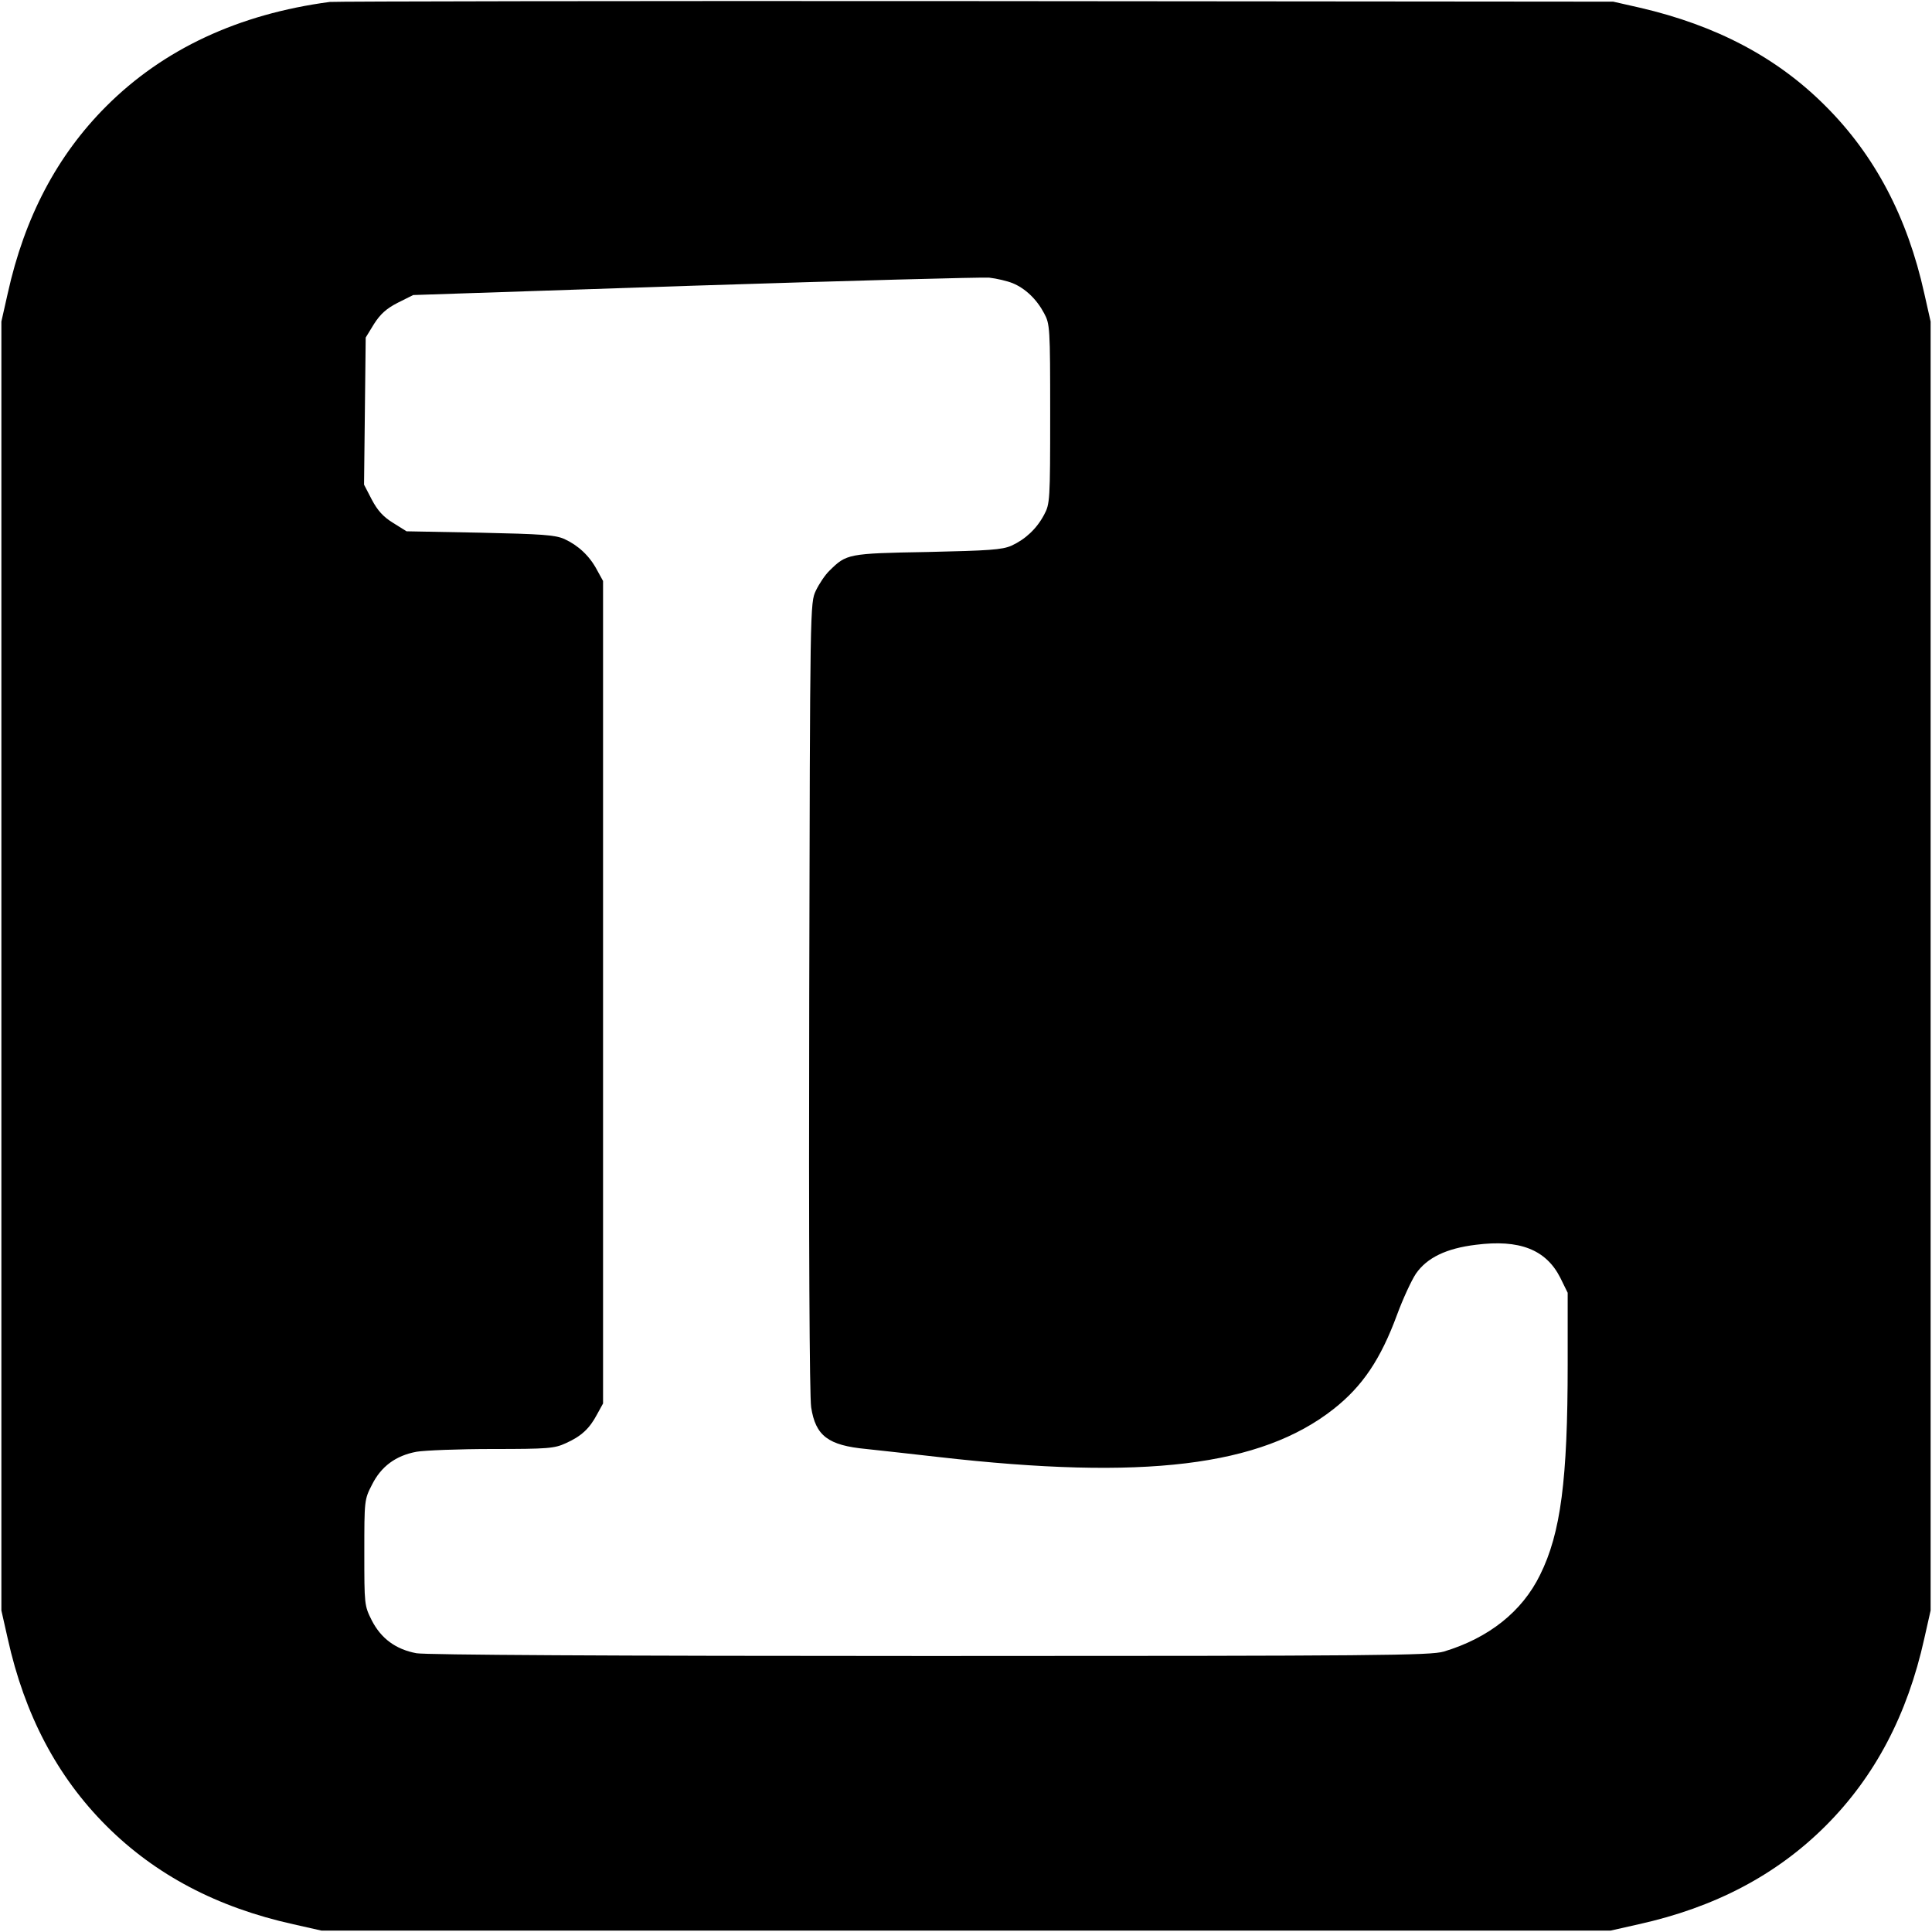
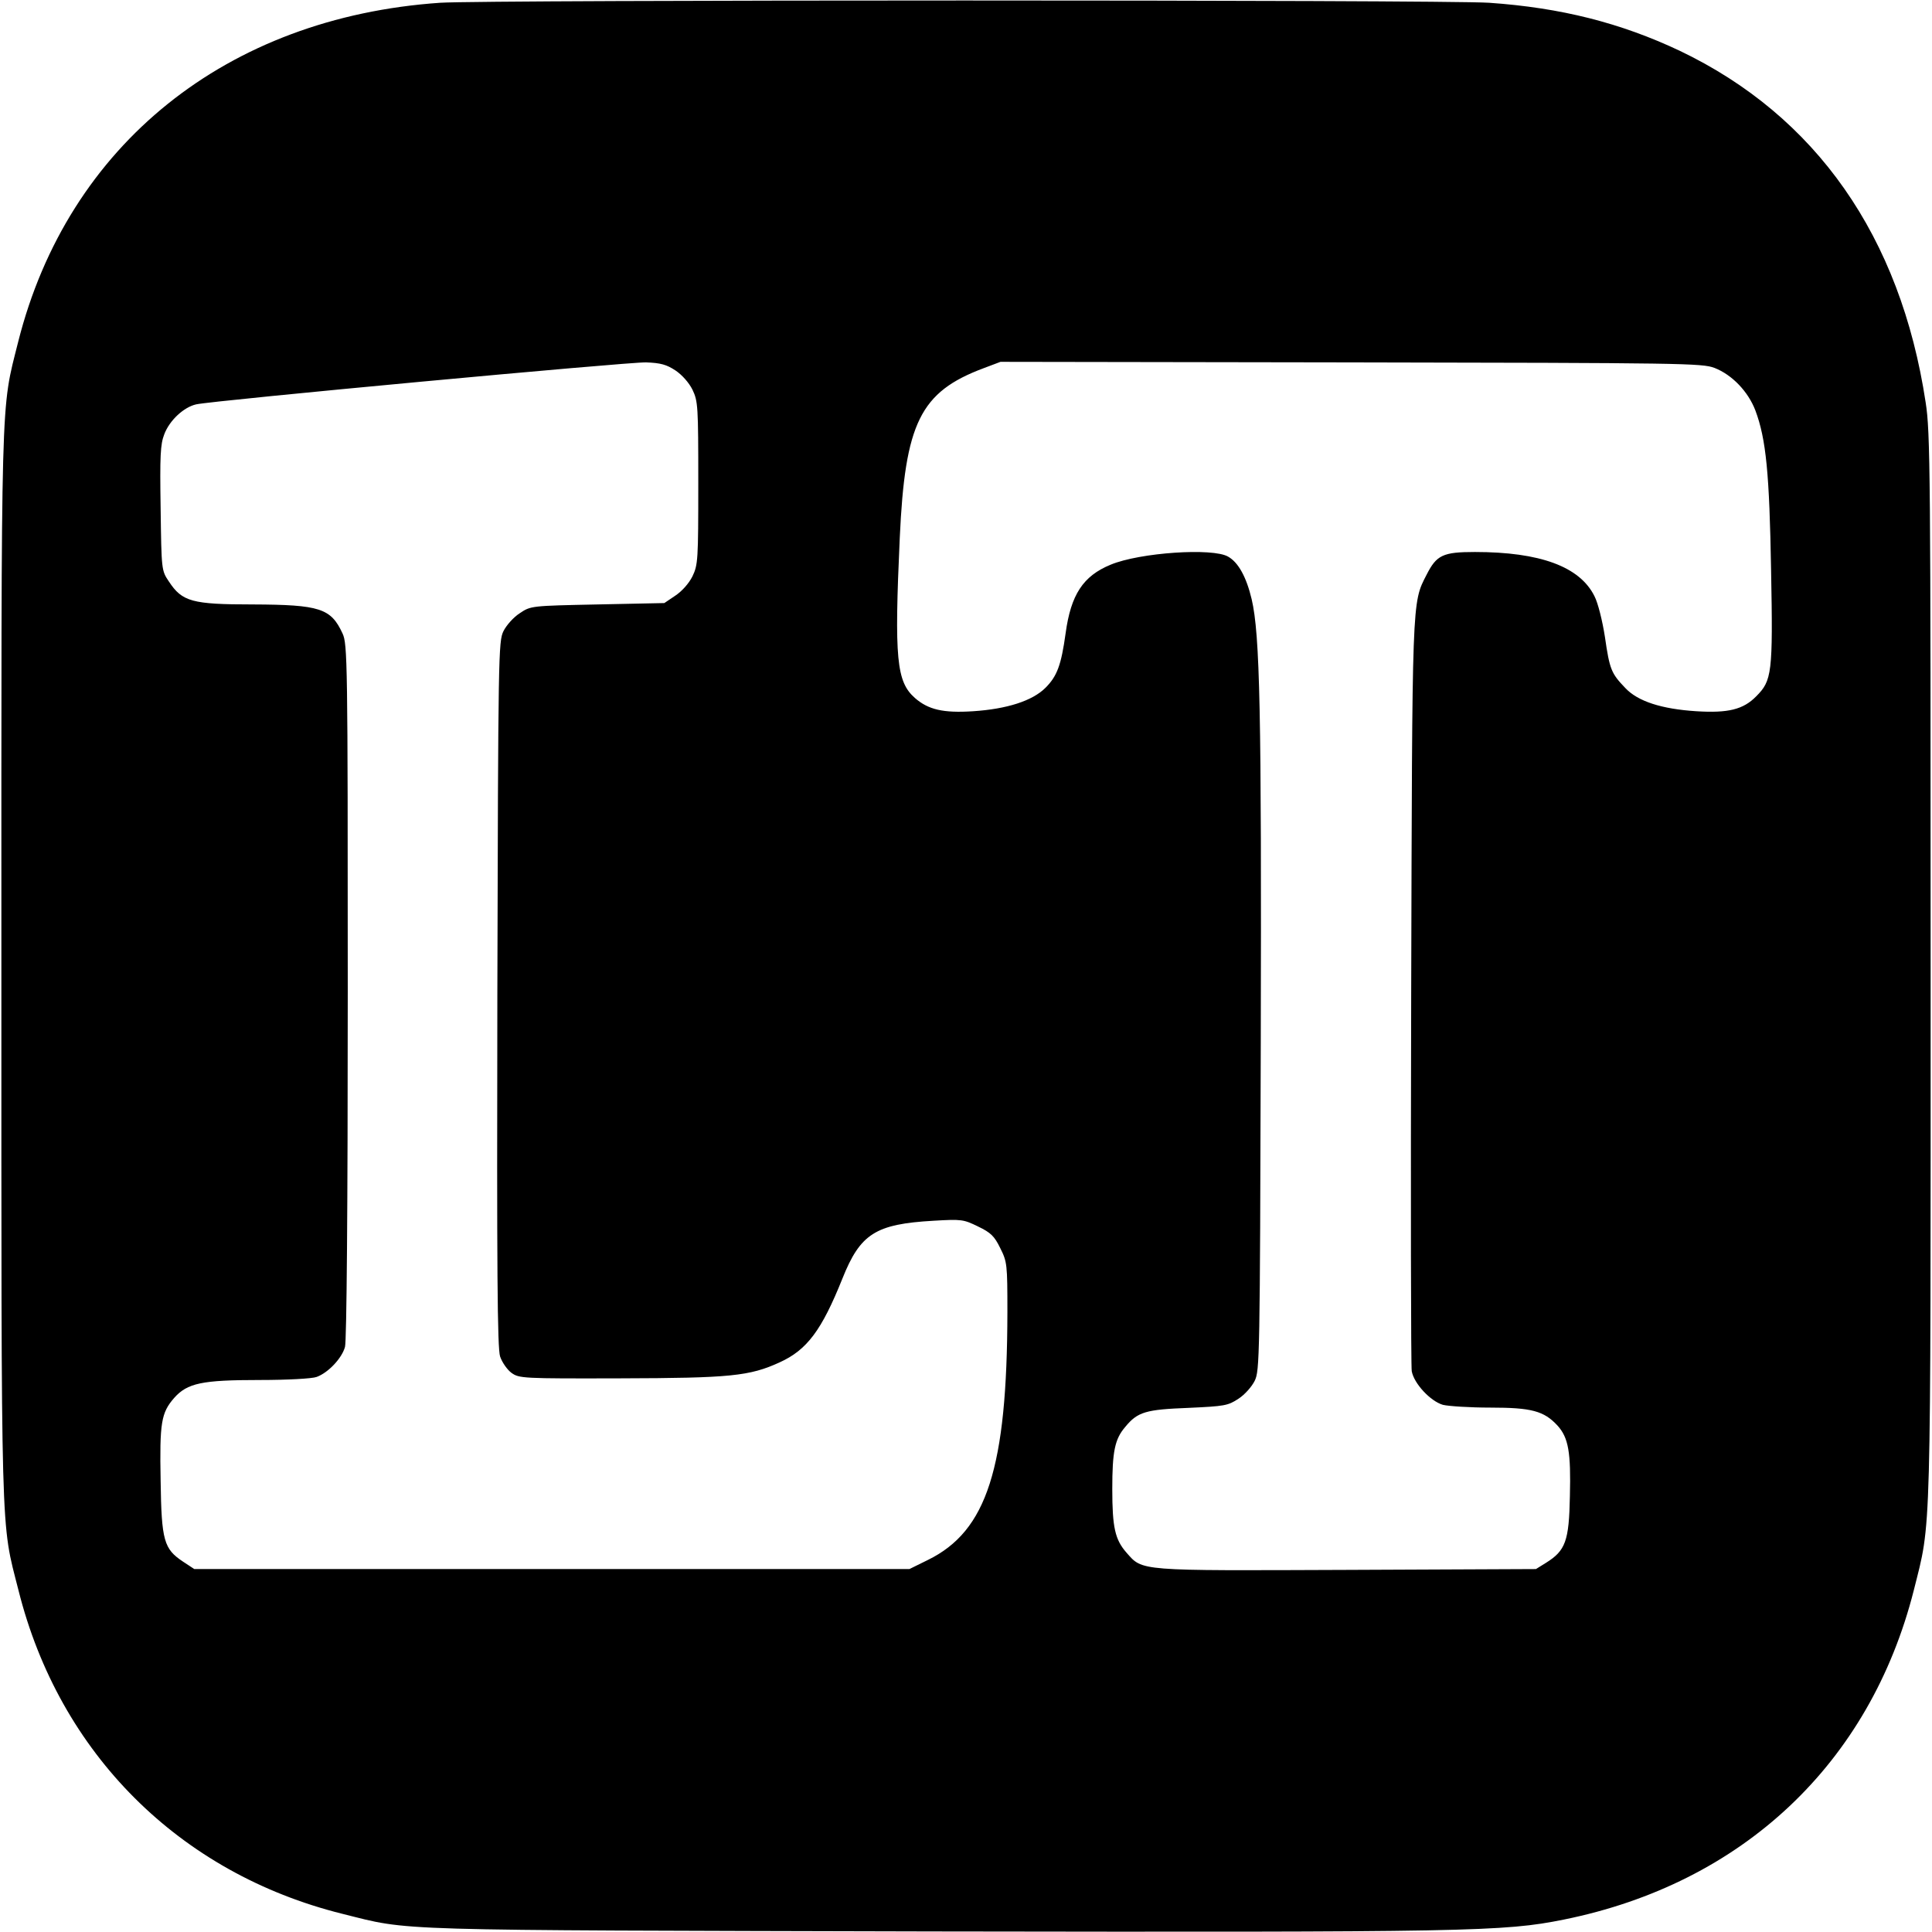
<svg xmlns="http://www.w3.org/2000/svg" version="1.0" width="700pt" height="700pt" viewBox="0 0 700 700" preserveAspectRatio="xMidYMid meet">
  <g transform="translate(0,700) scale(0.1,-0.1)" fill="#000000" stroke="none">
-     <path d="M1195 6993 c-331 -44 -603 -171 -810 -378 -178 -178 -296 -402 -357 -678 l-23 -102 0 -2335 0 -2335 23 -102 c61 -276 179 -500 357 -678 178 -178 402 -296 678 -357 l102 -23 2335 0 2335 0 102 23 c276 61 500 179 678 357 178 178 296 402 357 678 l23 102 0 2335 0 2335 -23 102 c-61 276 -179 500 -357 678 -176 177 -397 293 -673 357 l-97 22 -2310 2 c-1270 1 -2323 -1 -2340 -3z m2474 -1019 c46 -19 87 -58 114 -109 21 -39 22 -51 22 -365 0 -314 -1 -326 -22 -365 -27 -51 -68 -89 -118 -112 -34 -15 -81 -18 -305 -23 -288 -5 -293 -7 -354 -67 -16 -15 -38 -48 -50 -73 -21 -45 -21 -46 -24 -1470 -2 -898 1 -1449 7 -1489 16 -103 61 -138 200 -151 47 -5 165 -18 261 -29 744 -85 1168 -34 1432 174 104 82 170 179 230 342 21 57 52 124 68 148 40 58 110 92 218 105 157 20 253 -17 305 -119 l27 -55 0 -259 c0 -418 -25 -612 -100 -763 -65 -133 -186 -229 -349 -278 -49 -14 -229 -16 -1861 -16 -1171 0 -1826 4 -1861 10 -75 14 -128 53 -162 119 -27 54 -27 57 -27 246 0 189 0 192 28 246 33 66 86 105 161 119 29 5 153 10 275 10 201 0 225 2 266 21 56 25 86 53 113 104 l22 40 0 1490 0 1490 -22 40 c-27 51 -68 89 -118 112 -34 15 -81 18 -306 23 l-266 5 -48 30 c-36 22 -57 45 -78 85 l-28 54 3 266 3 267 30 49 c23 36 45 56 86 77 l56 28 1019 34 c560 18 1041 31 1068 29 27 -3 65 -12 85 -20z" />
+     <path d="M1595 6990 c-774 -53 -1349 -515 -1529 -1228 -64 -256 -61 -141 -61 -2262 0 -2122 -3 -2006 62 -2262 148 -591 583 -1025 1173 -1172 253 -63 139 -59 2140 -64 1944 -3 2068 -1 2286 43 648 131 1109 566 1268 1193 64 256 61 141 61 2262 0 1796 -1 1933 -18 2042 -91 601 -397 1038 -891 1274 -214 101 -430 156 -691 174 -174 11 -3627 11 -3800 0z m852 -1332 c24 -16 49 -44 62 -70 20 -42 21 -59 21 -338 0 -279 -1 -296 -21 -338 -13 -26 -38 -54 -62 -70 l-40 -27 -242 -5 c-241 -5 -242 -5 -282 -32 -22 -14 -48 -43 -59 -65 -18 -37 -19 -82 -22 -1314 -2 -1008 0 -1284 10 -1314 7 -21 26 -48 41 -59 28 -20 38 -21 395 -20 398 1 468 8 577 58 99 45 152 116 227 303 65 163 120 198 330 210 102 6 109 5 162 -21 46 -22 59 -35 80 -78 25 -50 26 -58 26 -232 -1 -565 -74 -793 -288 -898 l-67 -33 -1296 0 -1295 0 -41 27 c-69 46 -78 75 -81 293 -4 211 2 246 49 300 48 54 101 65 310 65 101 0 190 5 206 11 42 15 92 68 103 109 6 22 10 497 10 1290 0 1196 -1 1257 -19 1295 -42 91 -82 104 -325 105 -220 0 -256 10 -304 83 -27 40 -27 41 -30 265 -3 190 -1 232 13 268 19 51 71 99 116 109 63 14 1566 154 1630 152 53 -2 74 -8 106 -29z m3765 9 c64 -25 122 -86 148 -154 39 -104 51 -229 57 -580 7 -373 3 -399 -54 -456 -47 -48 -102 -61 -216 -54 -127 8 -213 36 -258 84 -51 53 -57 67 -74 185 -9 58 -25 123 -38 148 -53 107 -197 160 -433 160 -116 0 -139 -11 -175 -82 -54 -105 -52 -76 -56 -1518 -2 -734 -1 -1350 2 -1368 8 -45 68 -109 113 -122 21 -5 98 -10 172 -10 149 0 194 -12 243 -65 40 -44 49 -97 45 -256 -3 -163 -16 -197 -86 -241 l-37 -23 -685 -3 c-762 -3 -739 -5 -799 63 -41 47 -51 91 -51 230 0 136 9 181 47 225 45 55 75 63 229 69 131 6 143 8 181 33 22 14 48 43 59 65 18 37 19 81 22 1223 3 1203 -3 1481 -33 1609 -19 80 -48 133 -85 154 -55 33 -321 15 -426 -29 -100 -41 -144 -109 -163 -248 -16 -116 -31 -156 -73 -198 -47 -47 -139 -77 -263 -85 -108 -7 -162 6 -210 48 -67 59 -75 142 -55 580 19 417 74 529 304 615 l61 23 1270 -2 c1204 -2 1272 -3 1317 -20z" />
  </g>
</svg>
